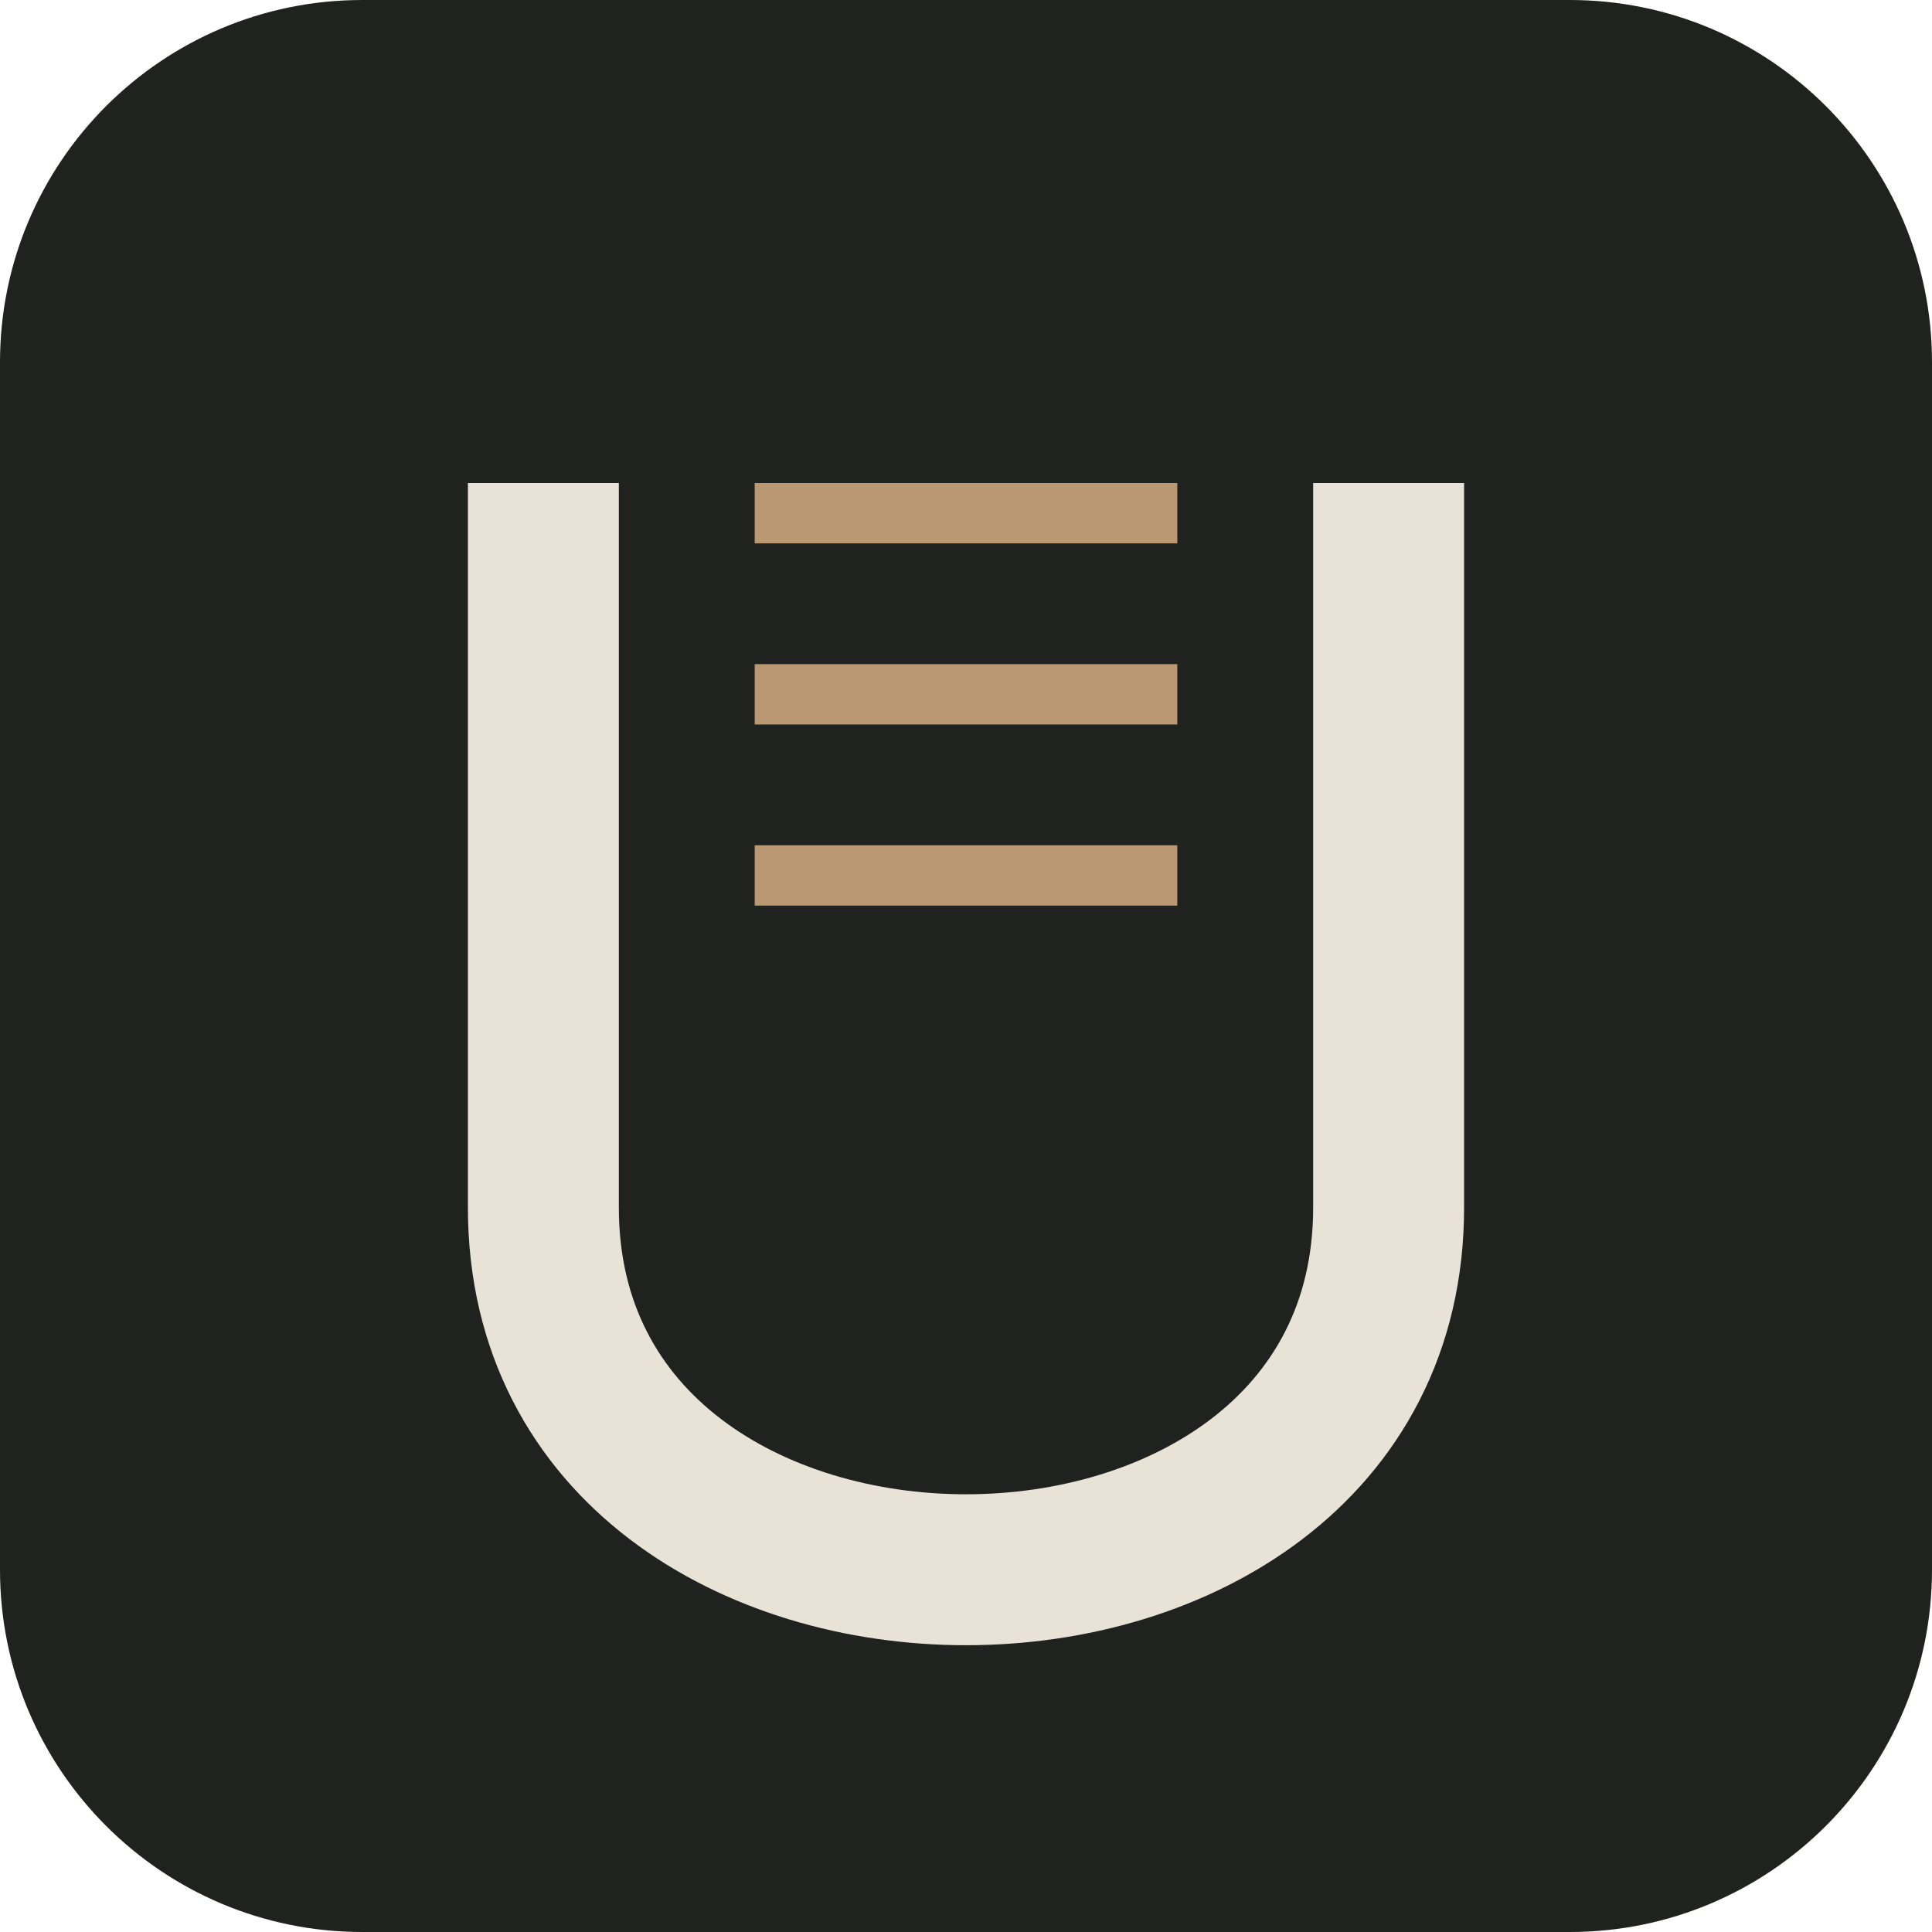
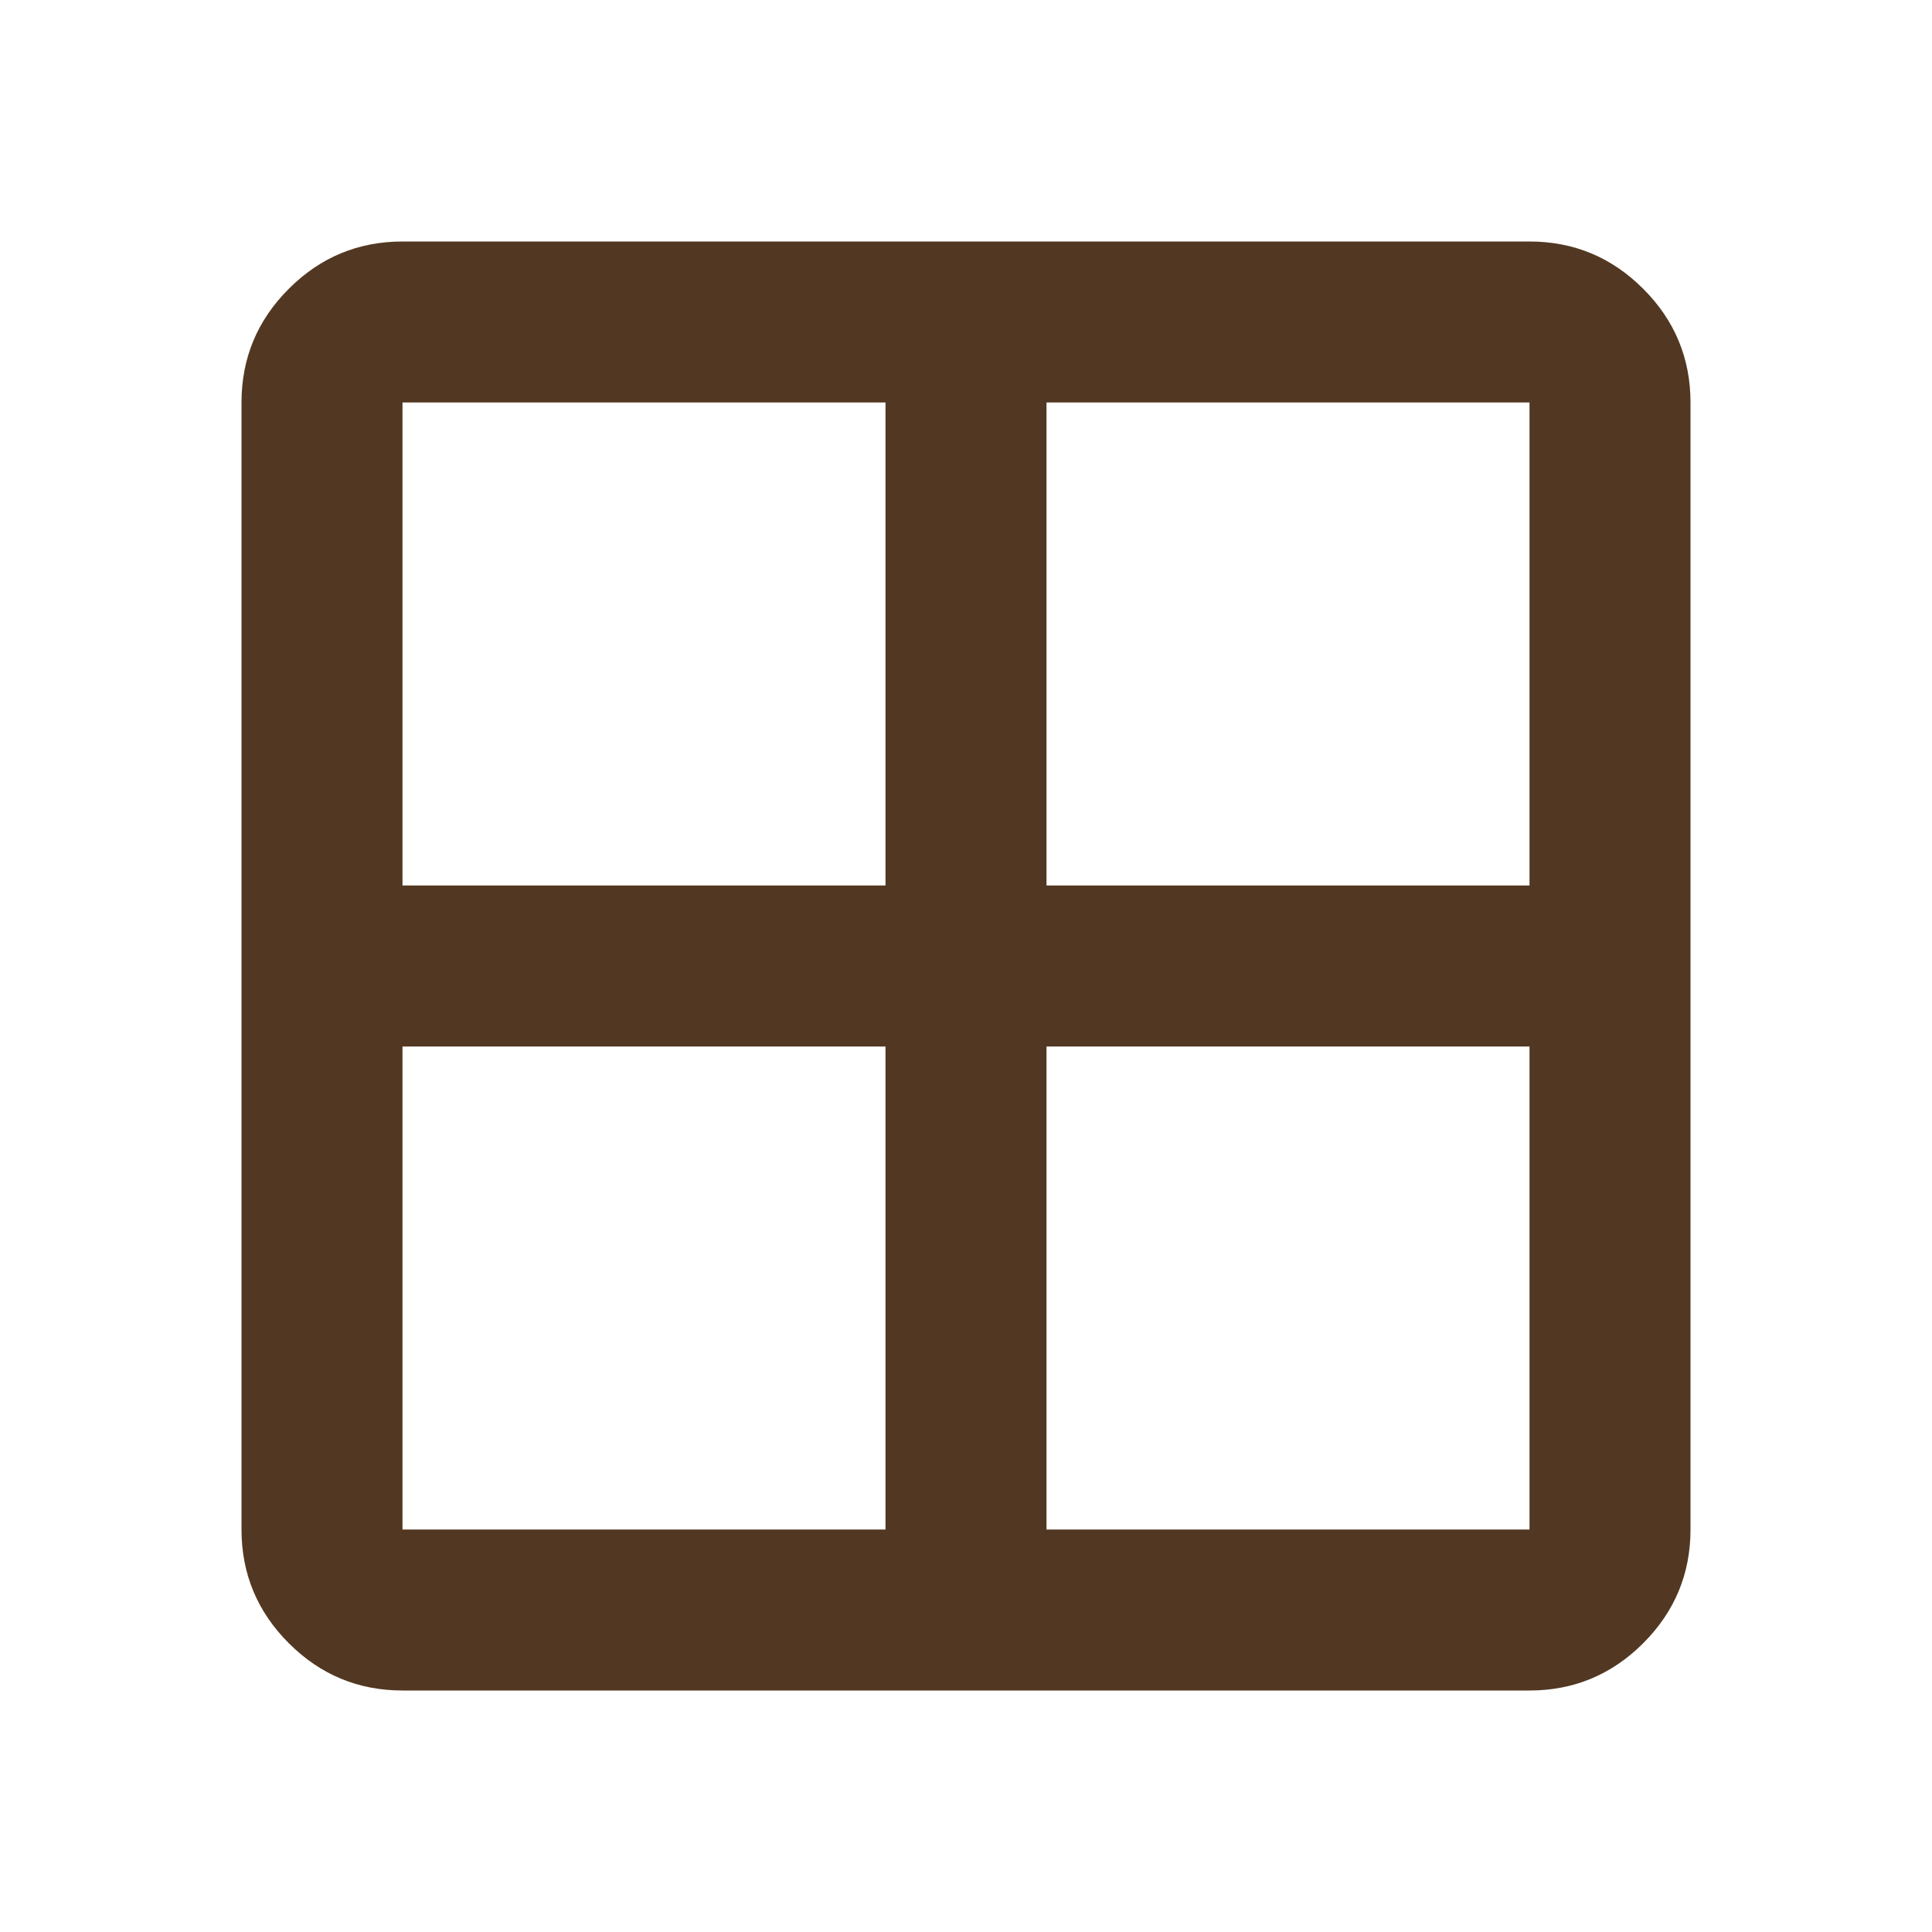
- <svg xmlns="http://www.w3.org/2000/svg" viewBox="0 0 64 64">
-   <rect width="64" height="64" rx="12" fill="#20221f" />
-   <path d="M18 16v24c0 16 28 16 28 0V16" fill="none" stroke="#e8e3d6" stroke-width="5" />
-   <path d="M25 17h14M25 23h14M25 29h14" stroke="#ba9871" stroke-width="2" />
+ <svg xmlns="http://www.w3.org/2000/svg" height="24" viewBox="0 -960 960 960" width="24">
+   <style>path{fill:#523822}@media(prefers-color-scheme:dark){path{fill:#f3ebdf}}</style>
+   <path d="M200-120q-33 0-56.5-23.5T120-200v-560q0-33 23.5-56.5T200-840h560q33 0 56.5 23.5T840-760v560q0 33-23.5 56.5T760-120H200Zm320-320v240h240v-240H520Zm0-80h240v-240H520v240Zm-80 0v-240H200v240h240Zm0 80H200v240h240v-240Z" />
</svg>
